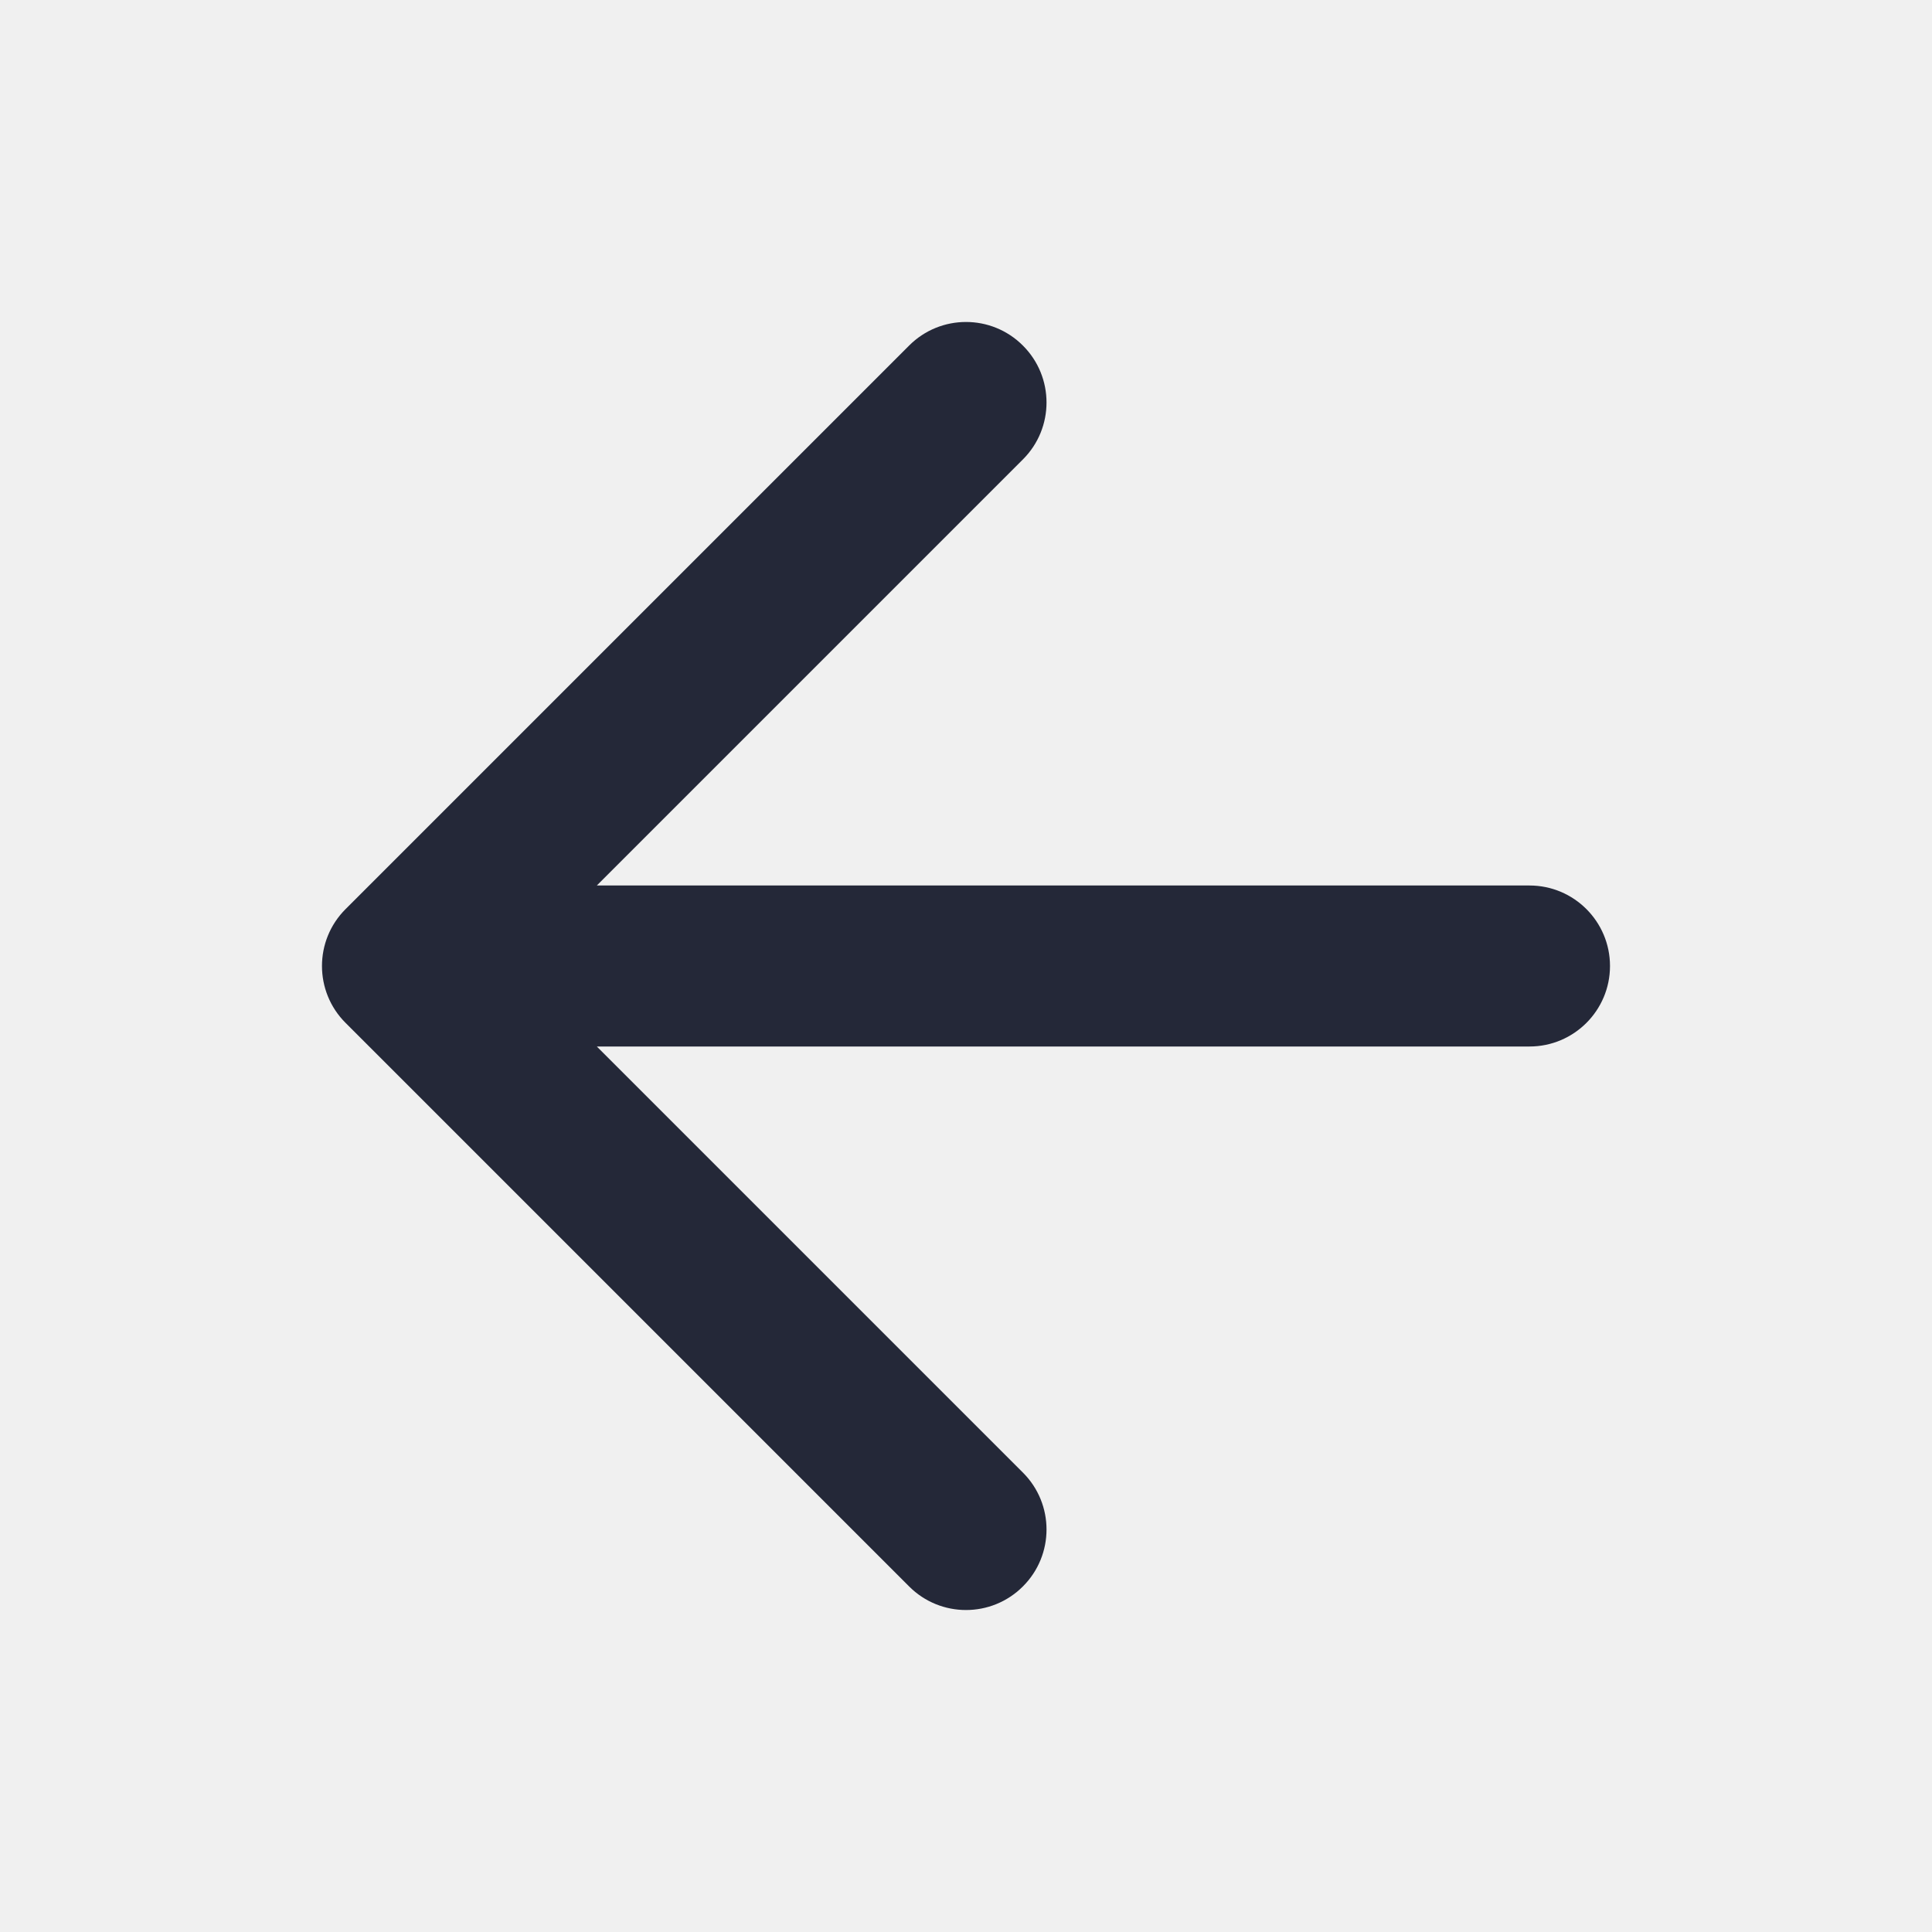
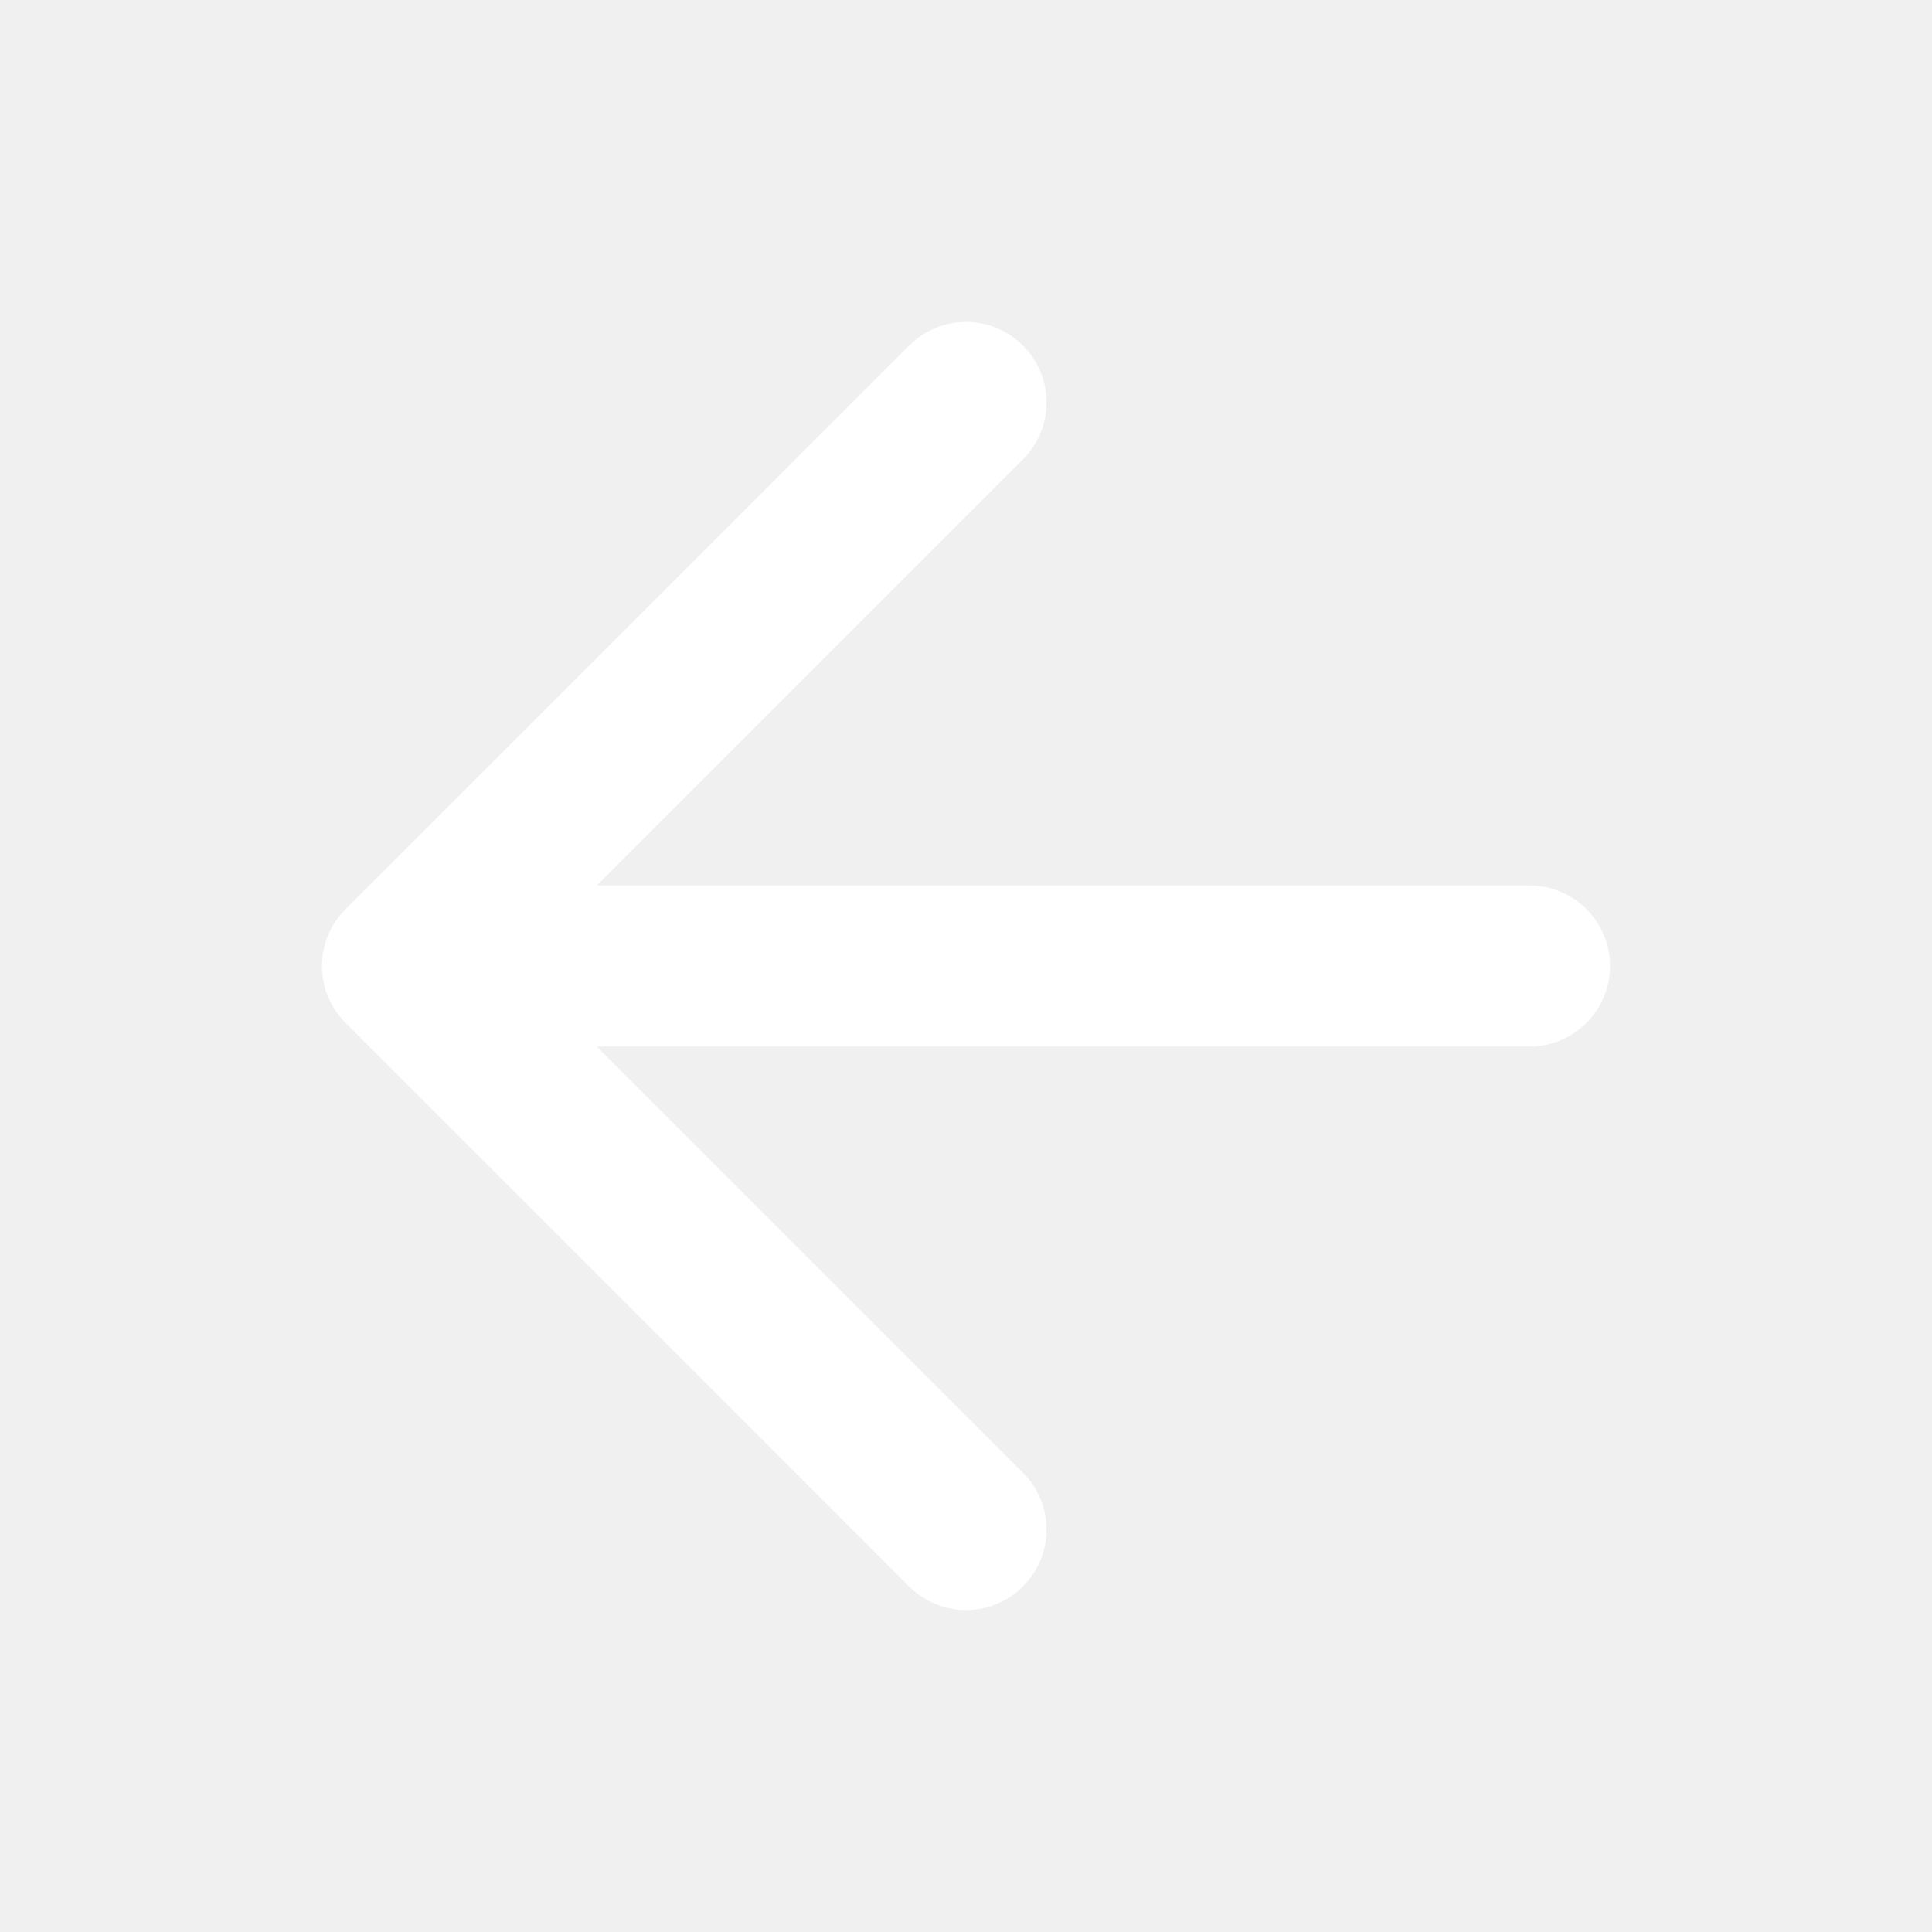
<svg xmlns="http://www.w3.org/2000/svg" width="24" height="24" viewBox="0 0 24 24" fill="none">
-   <path d="M12.707 5.707C13.098 5.317 13.098 4.683 12.707 4.293C12.317 3.902 11.683 3.902 11.293 4.293L4.293 11.293C3.902 11.683 3.902 12.317 4.293 12.707L11.293 19.707C11.683 20.098 12.317 20.098 12.707 19.707C13.098 19.317 13.098 18.683 12.707 18.293L7.414 13H19C19.552 13 20 12.552 20 12C20 11.448 19.552 11 19 11H7.414L12.707 5.707Z" fill="#242838" />
+   <path d="M12.707 5.707C13.098 5.317 13.098 4.683 12.707 4.293C12.317 3.902 11.683 3.902 11.293 4.293L4.293 11.293C3.902 11.683 3.902 12.317 4.293 12.707L11.293 19.707C11.683 20.098 12.317 20.098 12.707 19.707C13.098 19.317 13.098 18.683 12.707 18.293L7.414 13H19C19.552 13 20 12.552 20 12C20 11.448 19.552 11 19 11H7.414L12.707 5.707Z" fill="white" />
</svg>
